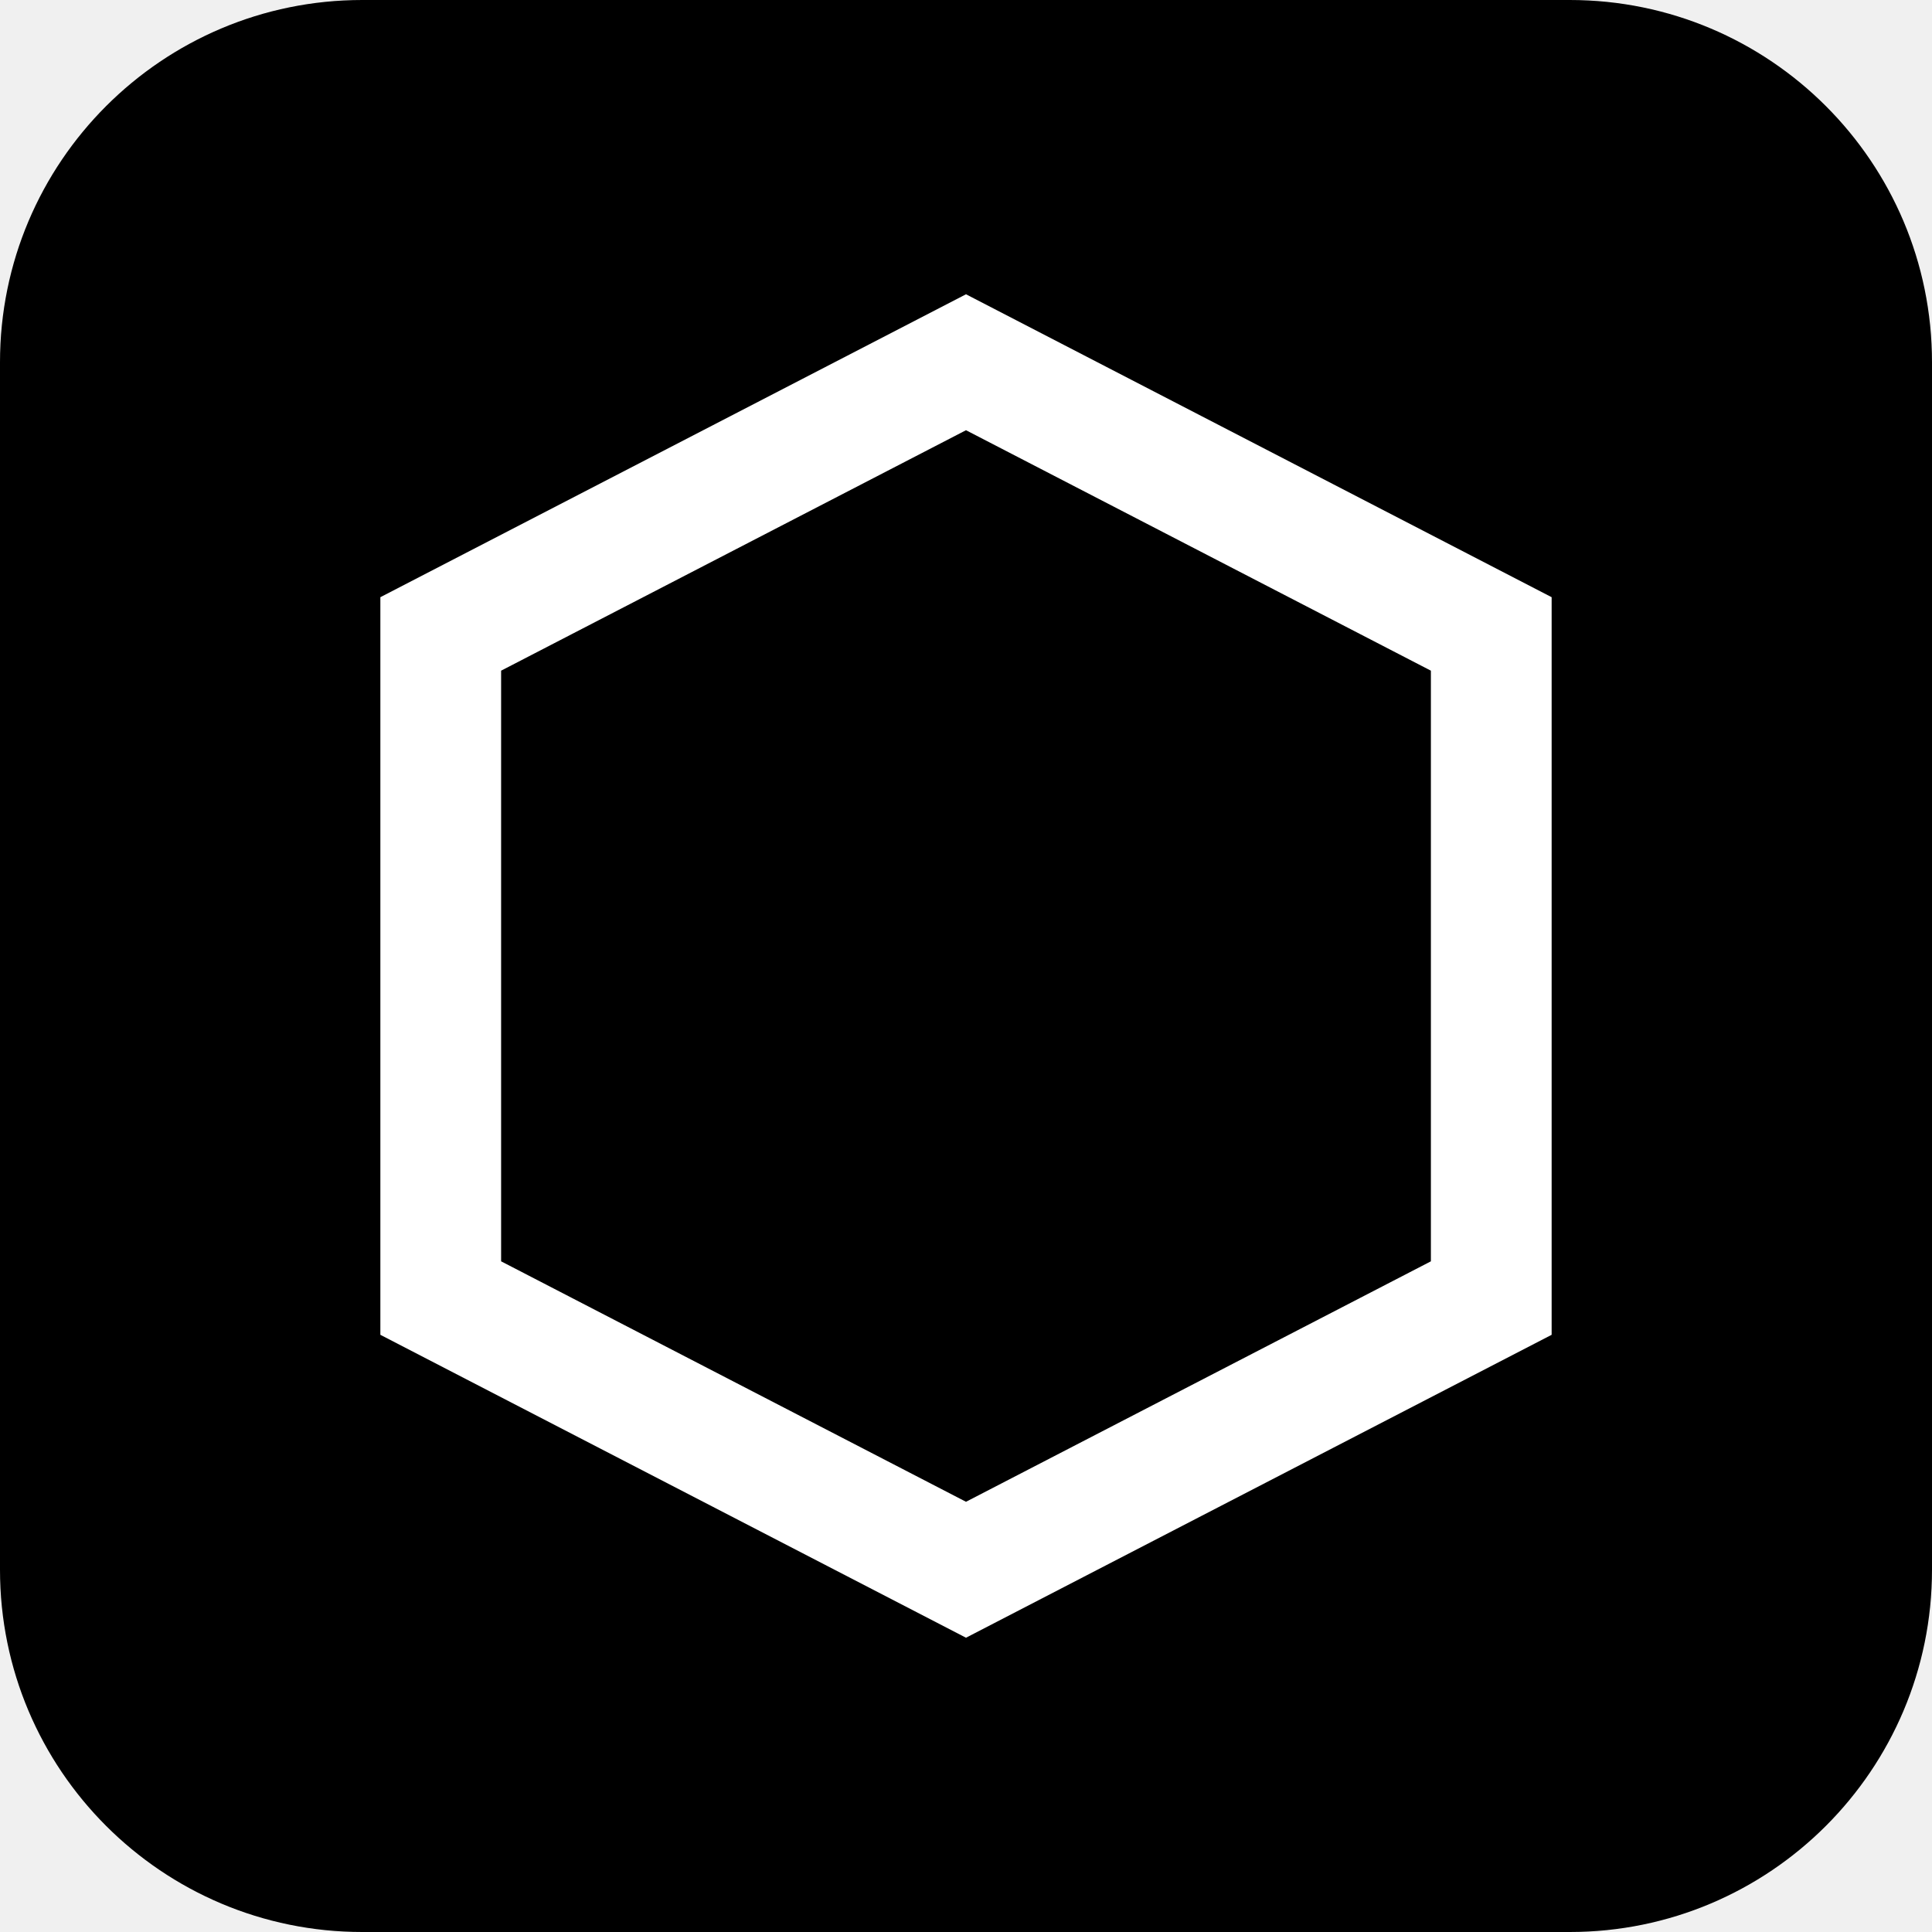
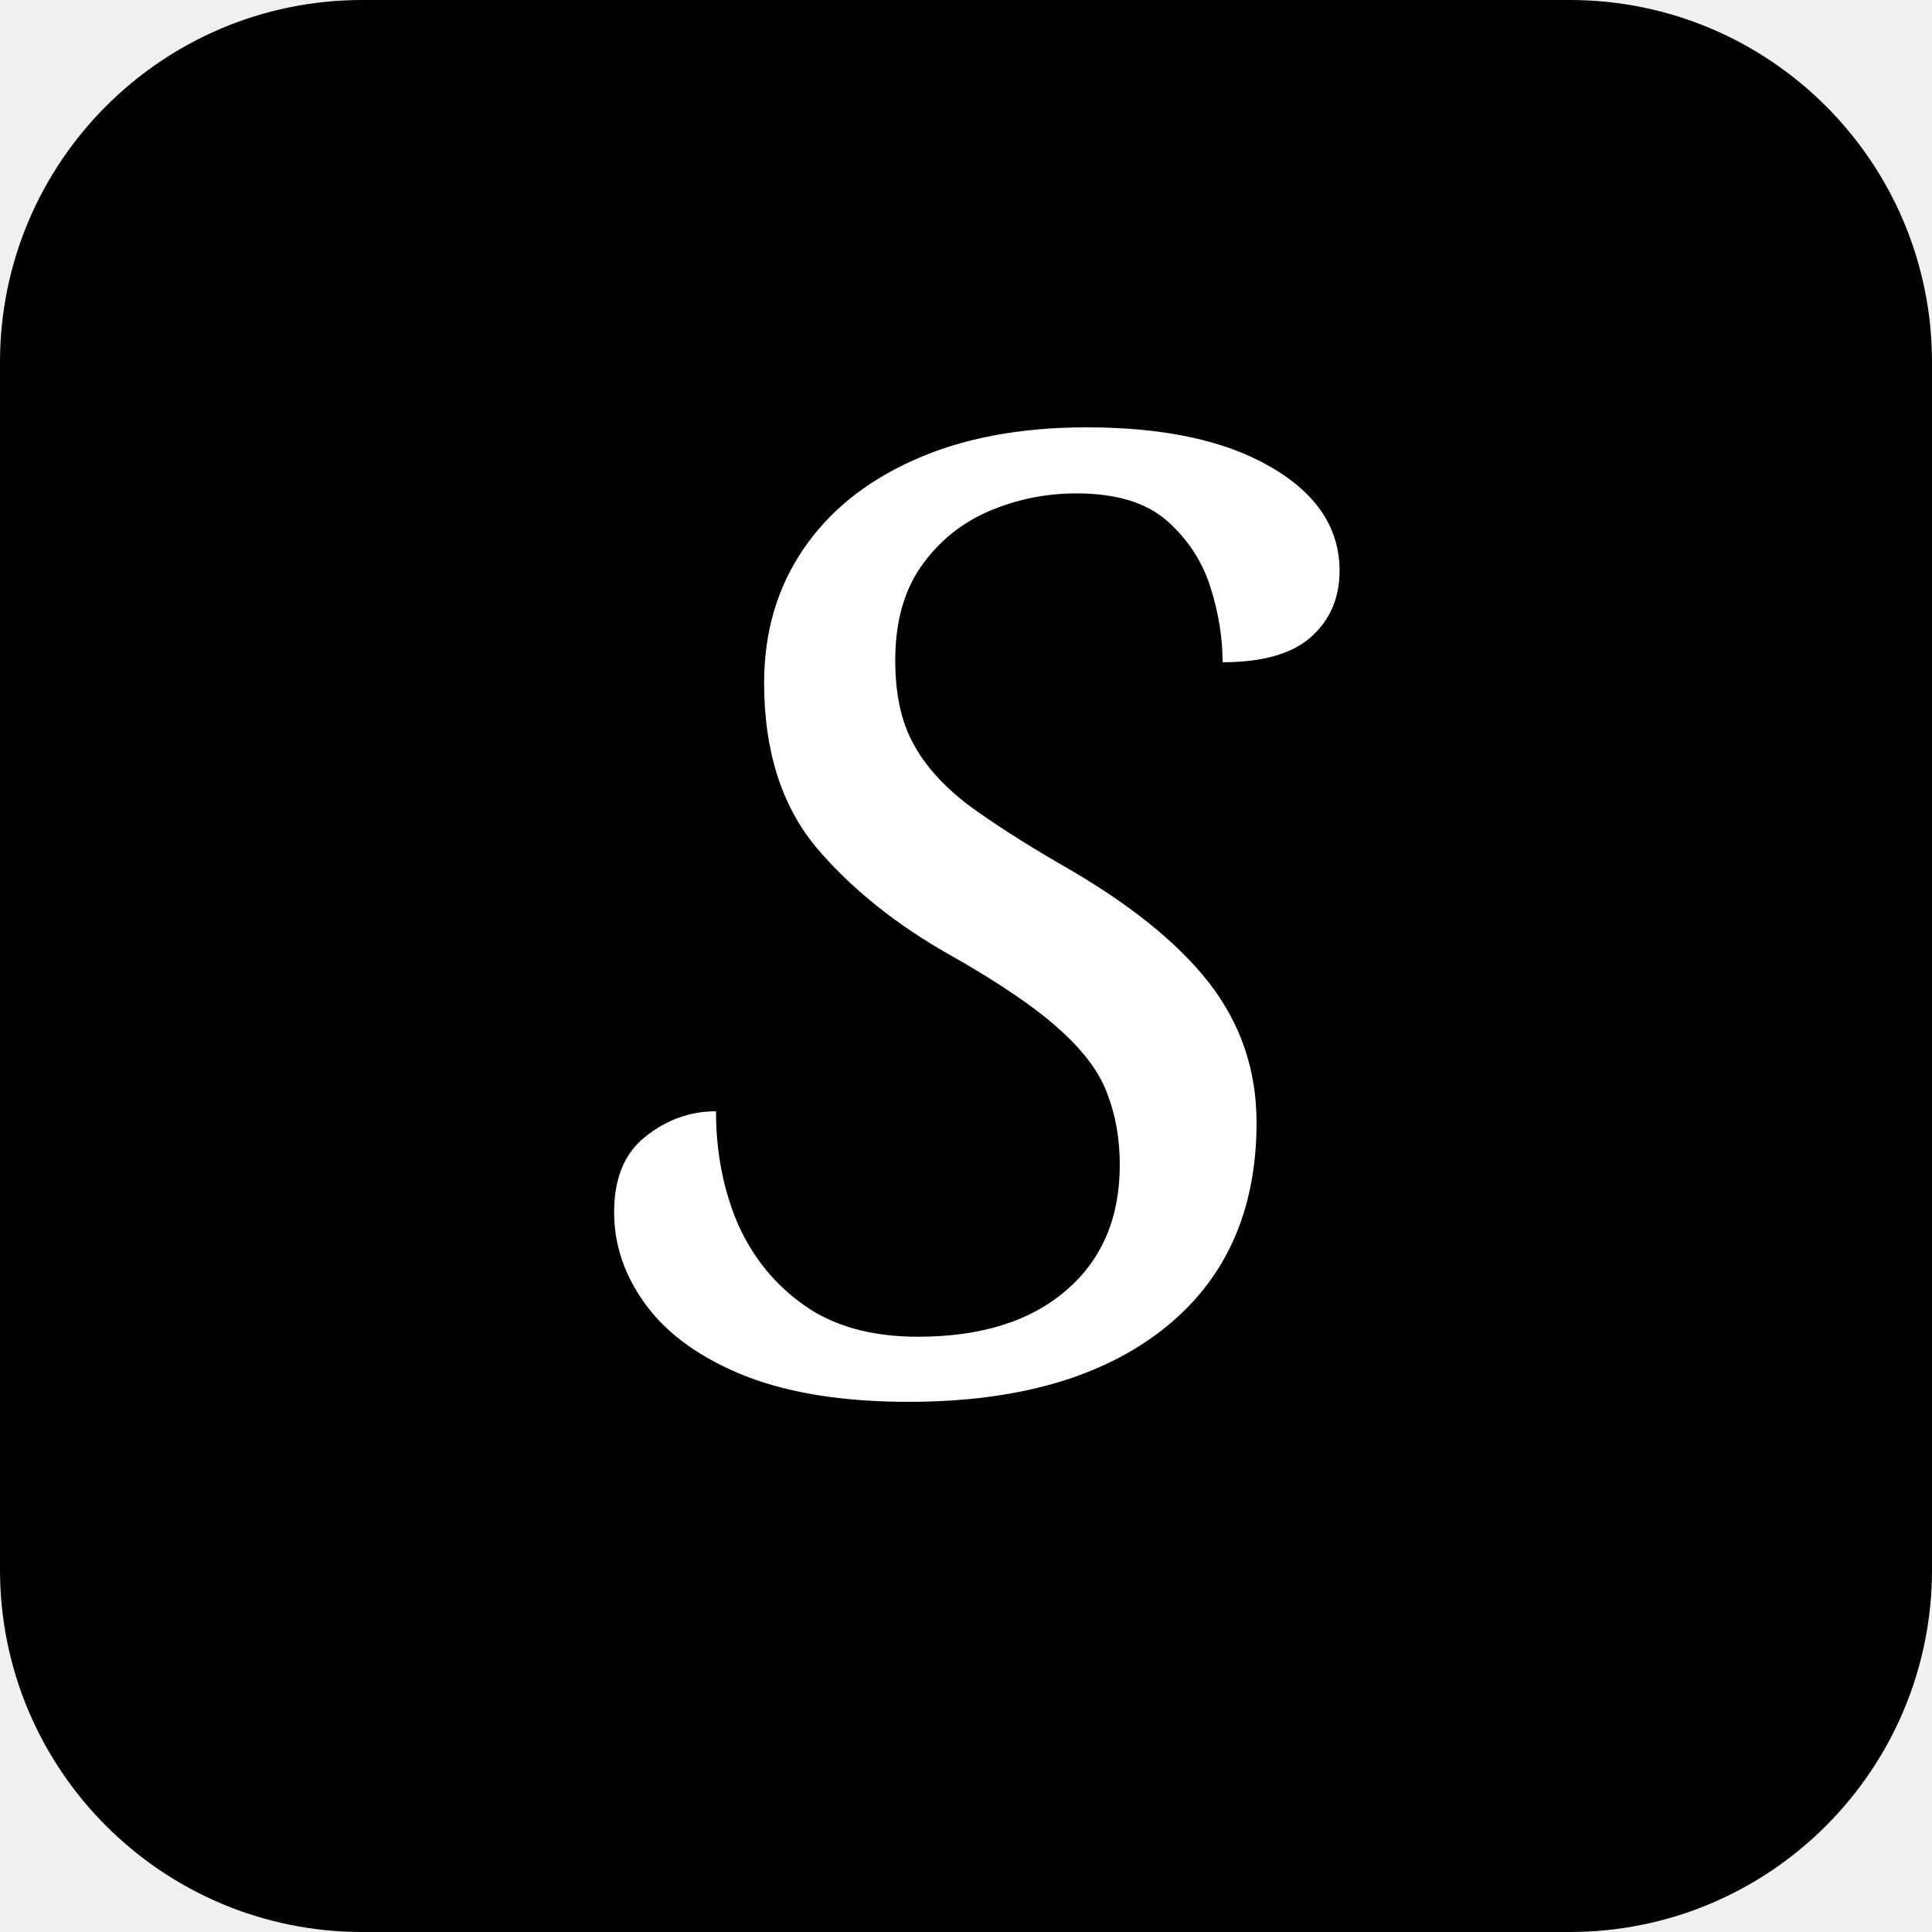
<svg xmlns="http://www.w3.org/2000/svg" viewBox="0 0 32 32">
  <rect width="32" height="32" rx="6" fill="#000" />
-   <polygon points="16,6 24.7,10.5 24.7,21.5 16,26 7.3,21.5 7.3,10.5" fill="none" stroke="#fff" stroke-width="2" />
+   <text x="16" y="23" text-anchor="middle" font-family="Georgia, serif" font-size="22" font-style="italic" fill="#fff">S</text>
</svg>
